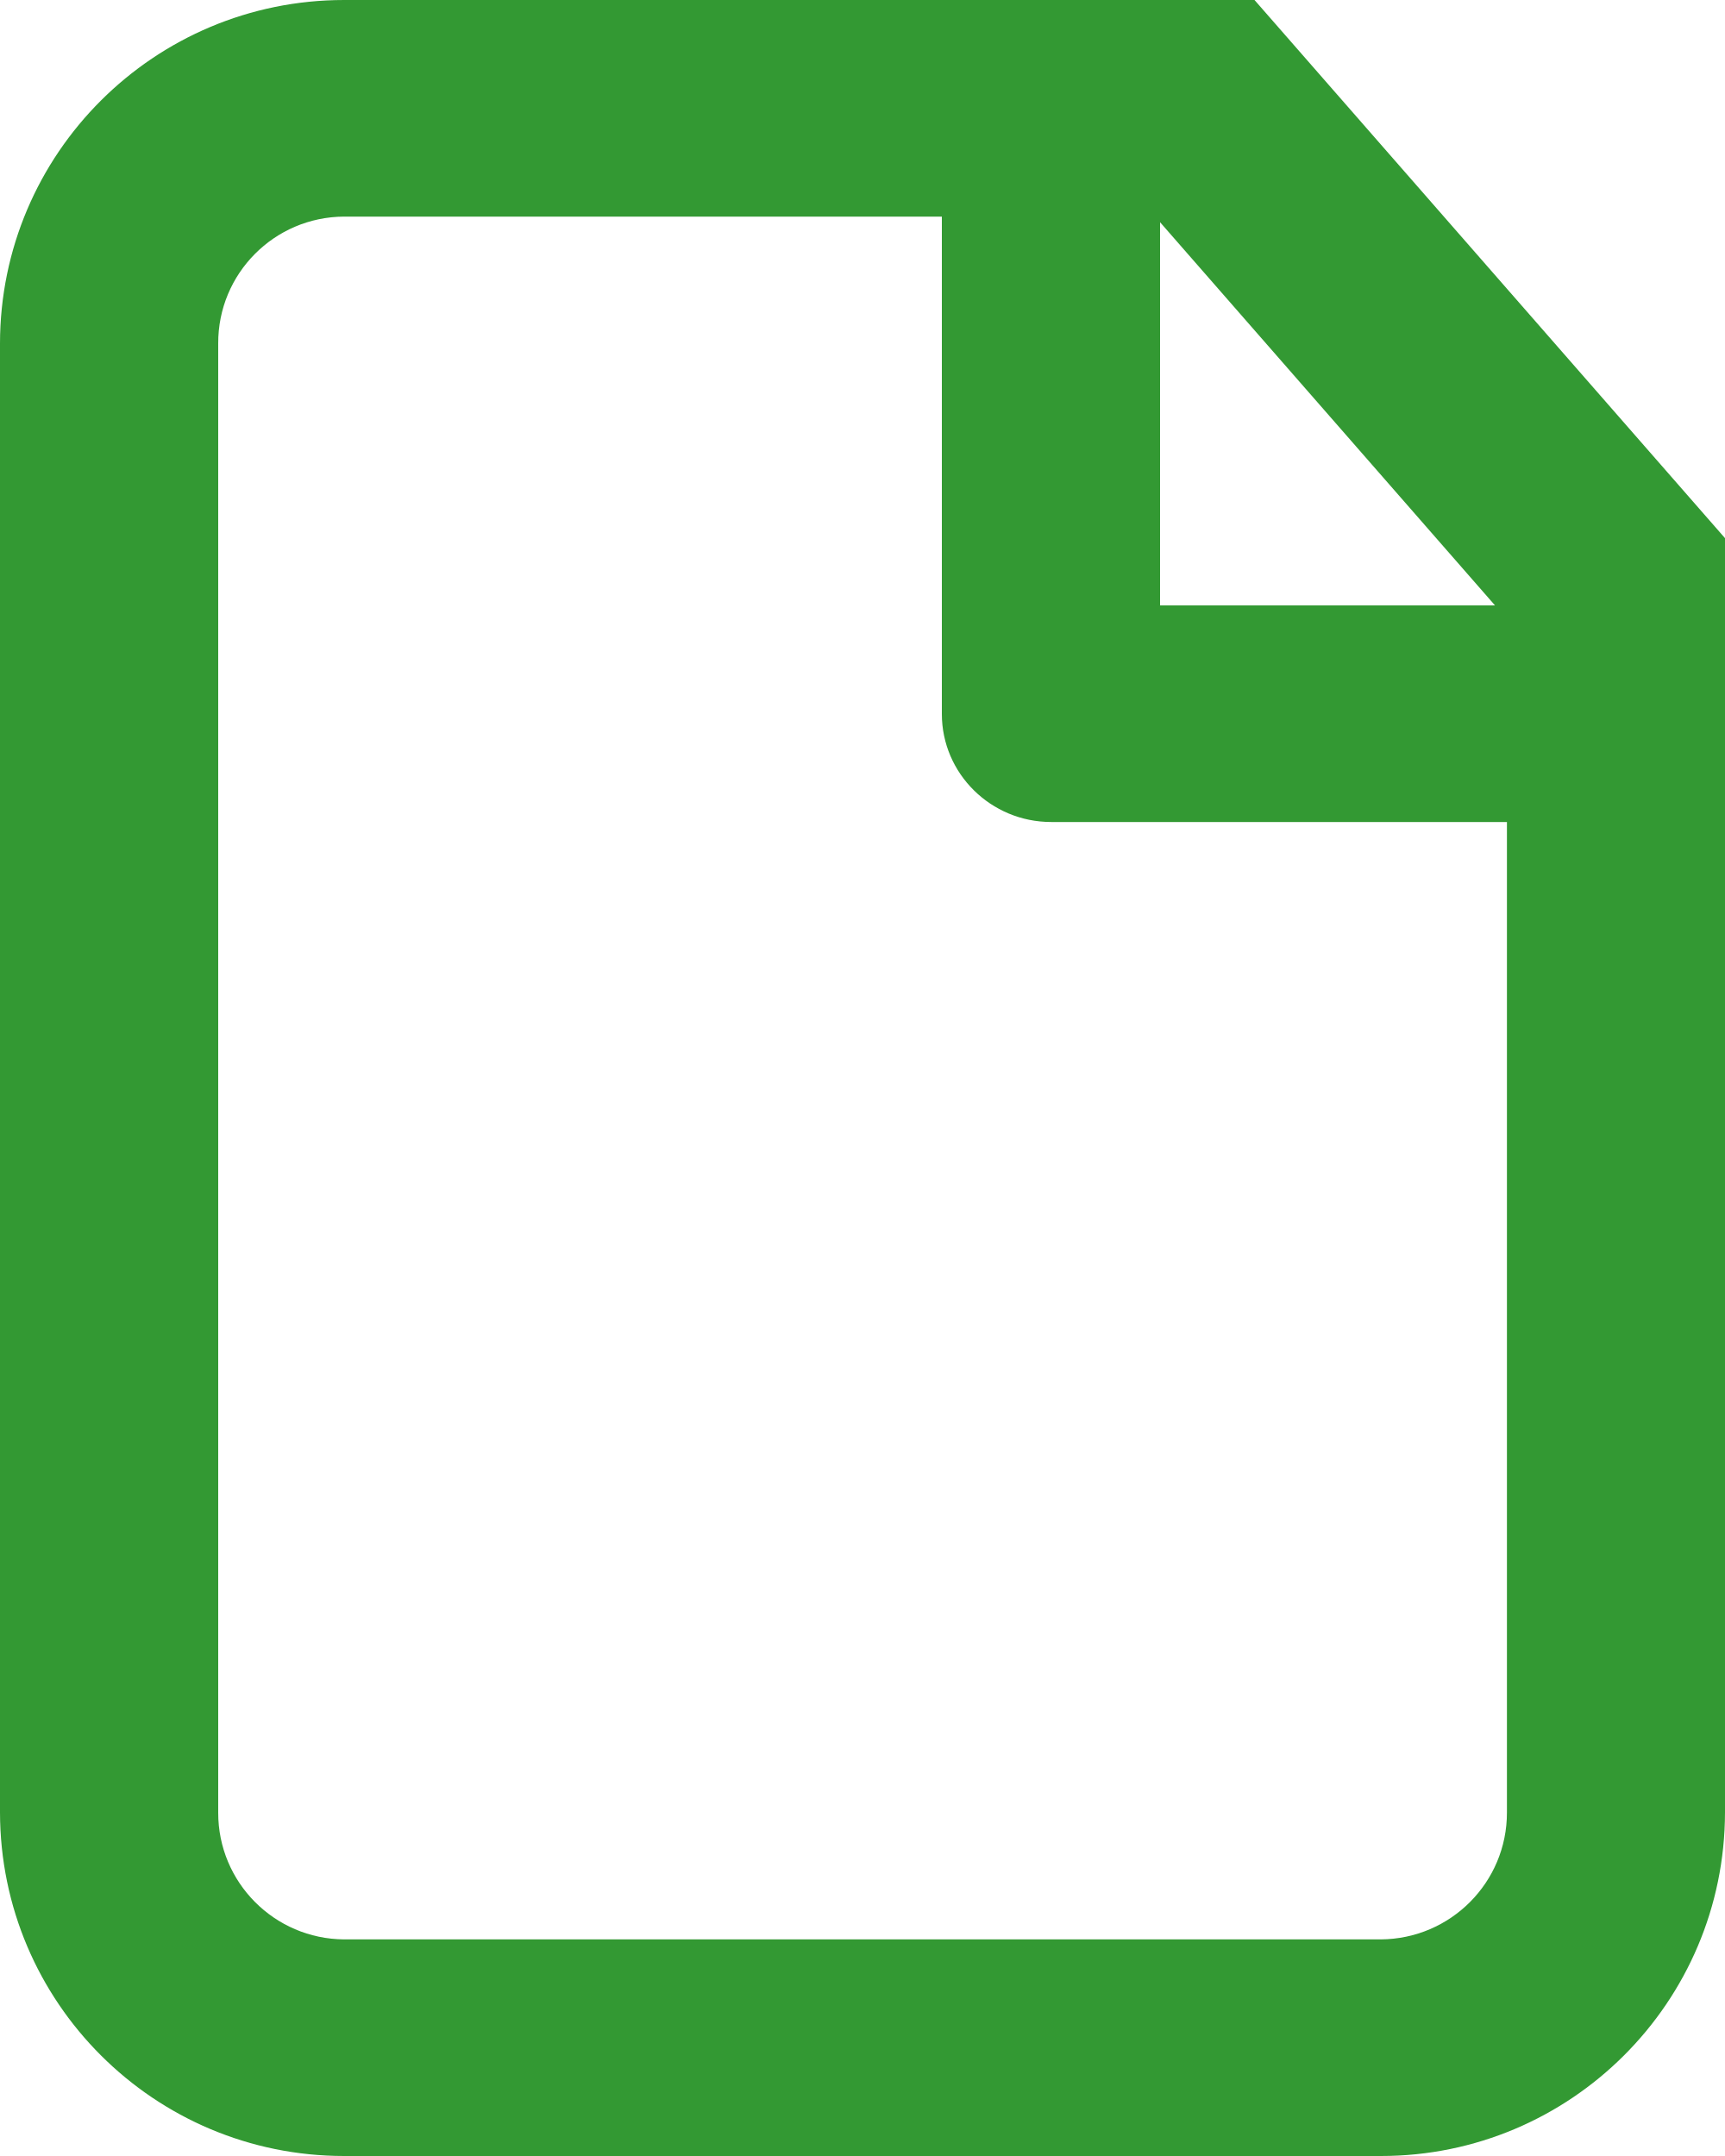
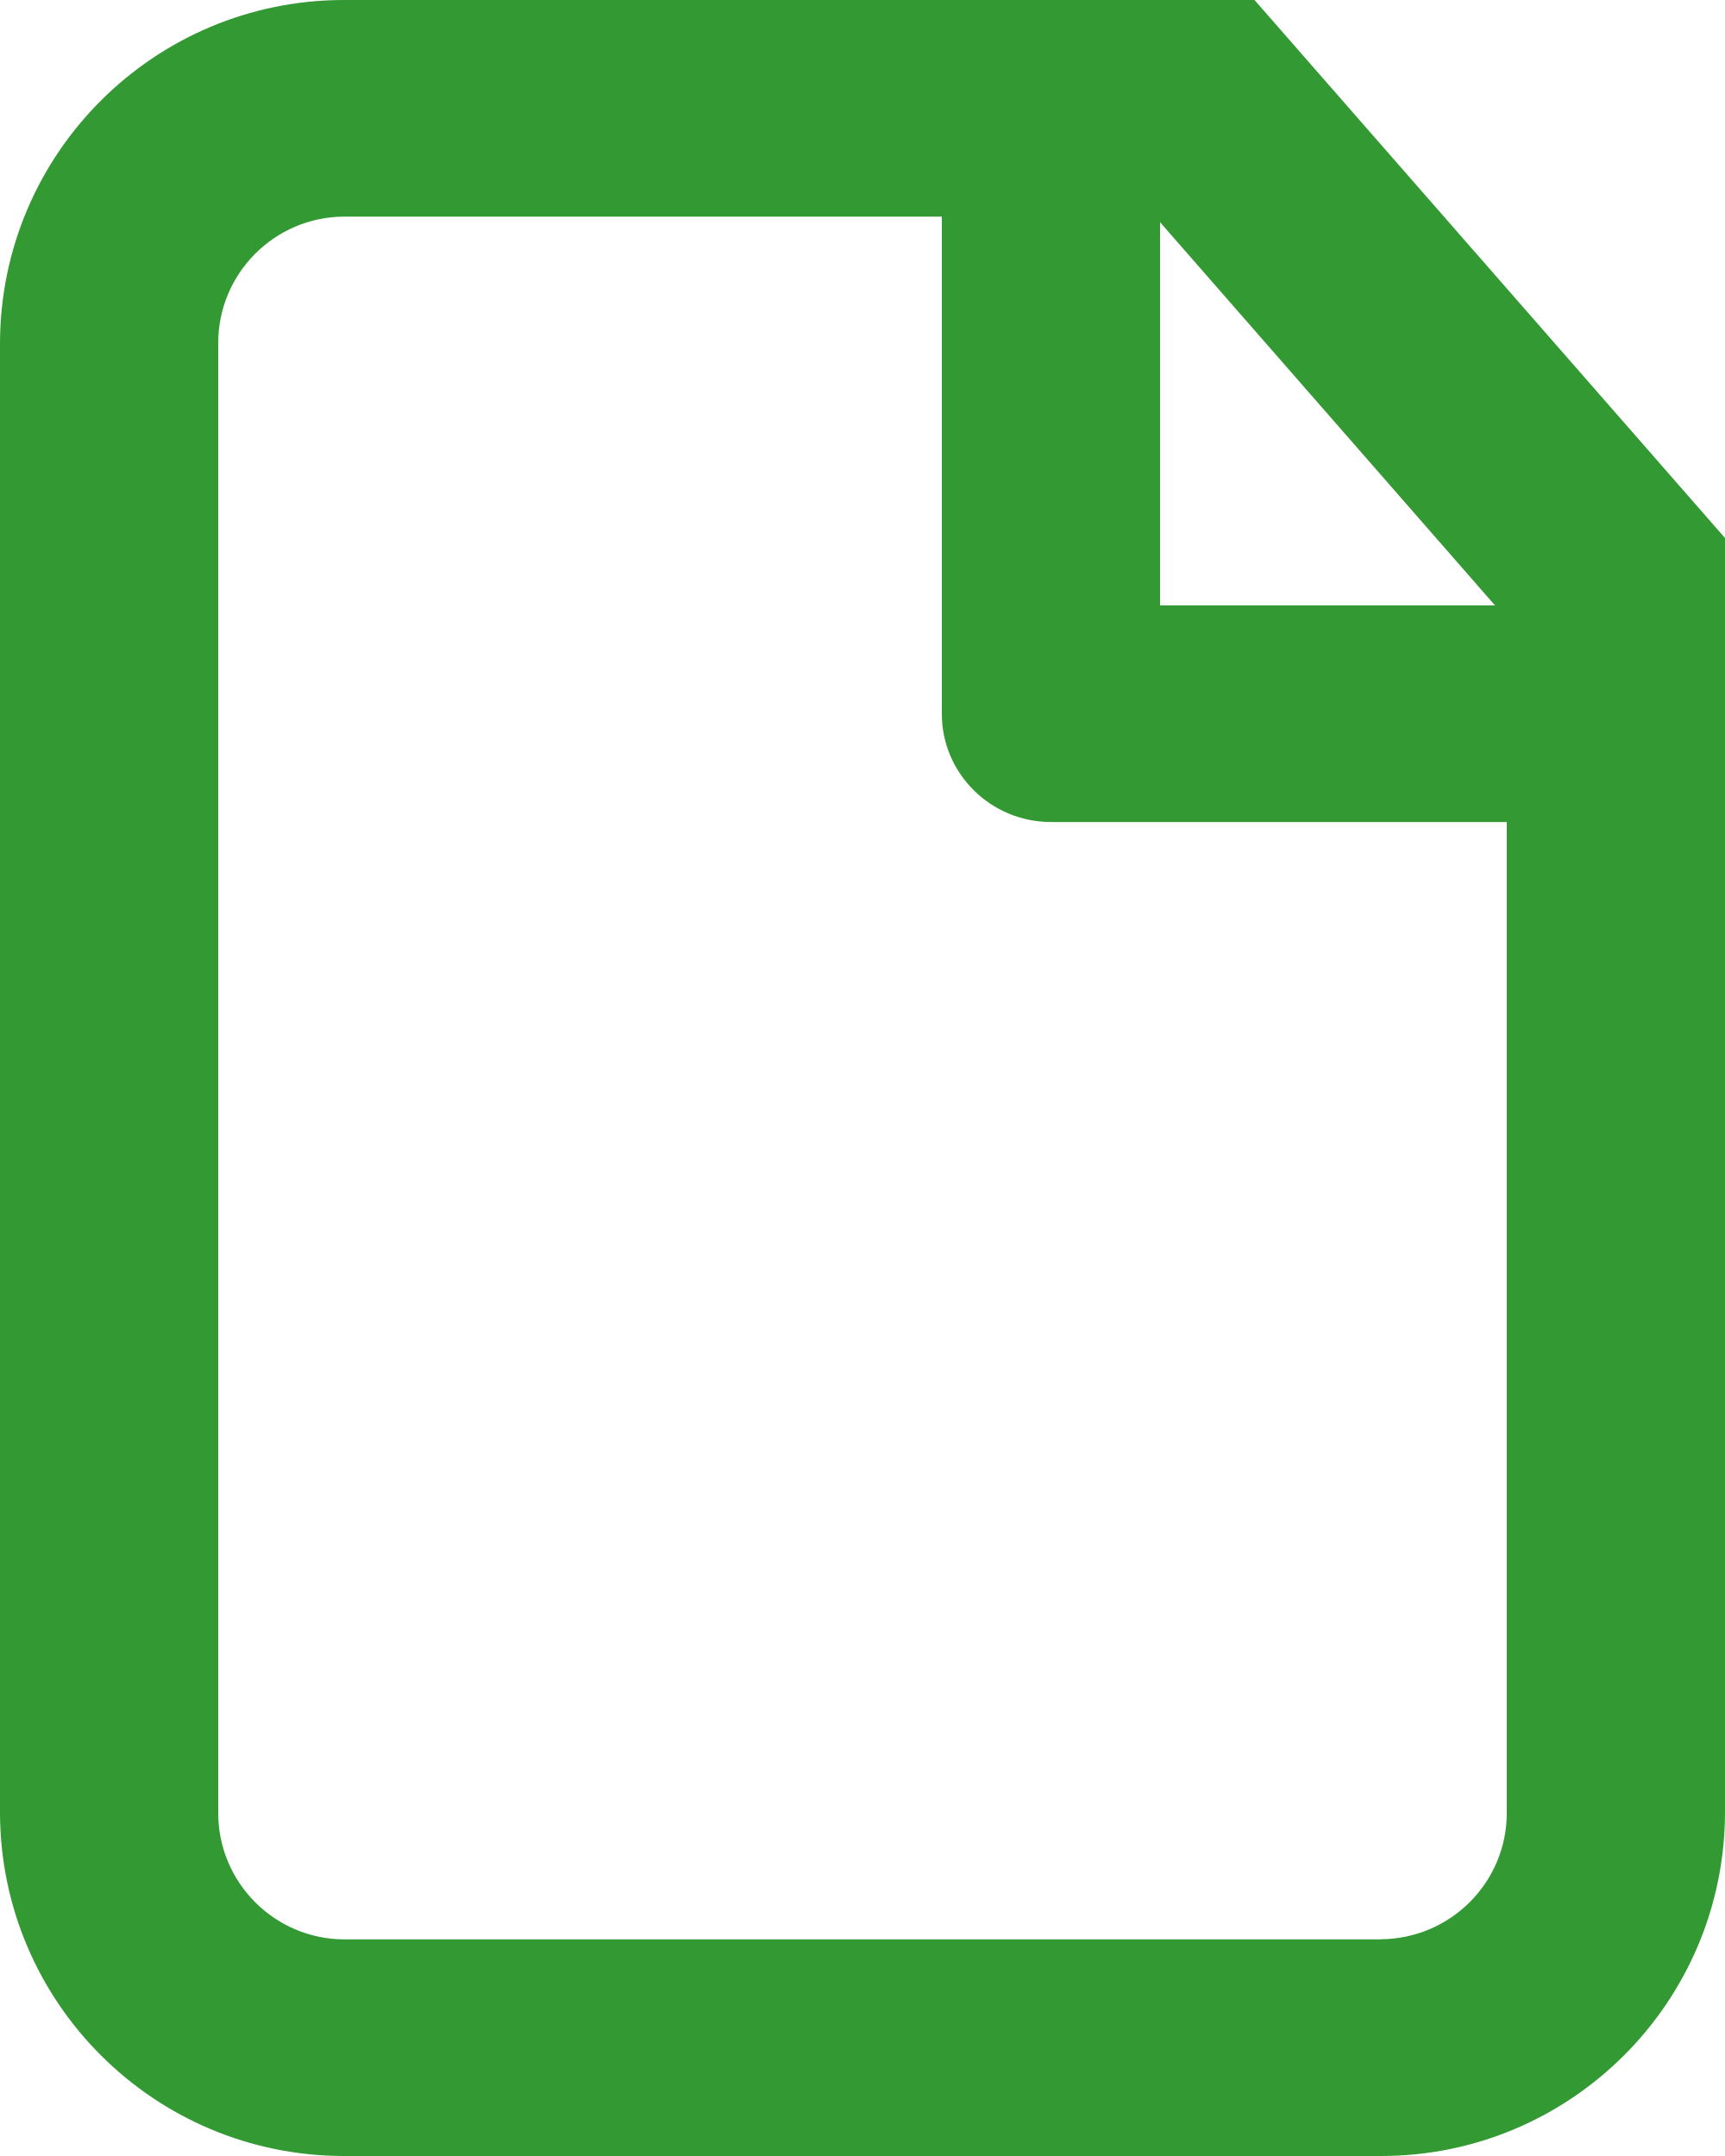
- <svg xmlns="http://www.w3.org/2000/svg" xmlns:xlink="http://www.w3.org/1999/xlink" version="1.1" id="Layer_1" x="0px" y="0px" width="12px" height="15px" viewBox="0 0 12 15" enable-background="new 0 0 12 15" xml:space="preserve">
-   <g>
-     <defs>
-       <rect id="SVGID_1_" width="12" height="15" />
-     </defs>
-     <clipPath id="SVGID_2_">
-       <use xlink:href="#SVGID_1_" overflow="visible" />
-     </clipPath>
-     <path clip-path="url(#SVGID_2_)" fill="#339933" d="M8.727,0H2.394C1.073,0,0.001,1.069,0,2.39v10.219   C0.002,13.931,1.073,15,2.394,15h7.213c1.32,0,2.391-1.07,2.393-2.391V3.744L8.727,0z M8.07,1.546l2.33,2.666H8.07V1.546z    M9.605,13.493H2.394c-0.485-0.003-0.877-0.397-0.876-0.882V2.39c-0.002-0.486,0.39-0.881,0.876-0.883h4.158v3.46   c0,0.415,0.341,0.752,0.761,0.752h3.17v6.891C10.484,13.095,10.092,13.49,9.605,13.493" />
-   </g>
+ <svg xmlns="http://www.w3.org/2000/svg" xmlns:xlink="http://www.w3.org/1999/xlink" width="12" height="15" viewBox="0 0 12 15">
+   <defs>
+     <path id="a" d="M0 0h12v15H0z" />
+   </defs>
+   <clipPath id="b">
+     <use xlink:href="#a" overflow="visible" />
+   </clipPath>
+   <path clip-path="url(#b)" fill="#393" d="M8.727 0H2.394A2.393 2.393 0 0 0 0 2.39v10.22A2.394 2.394 0 0 0 2.394 15h7.213c1.32 0 2.39-1.07 2.393-2.39V3.743L8.727 0zM8.07 1.546l2.33 2.666H8.07V1.546zm1.535 11.947h-7.21a.88.88 0 0 1-.877-.882V2.39a.88.88 0 0 1 .876-.883h4.158v3.46c0 .415.34.752.76.752h3.17v6.89c.002.485-.39.88-.877.883" />
</svg>
